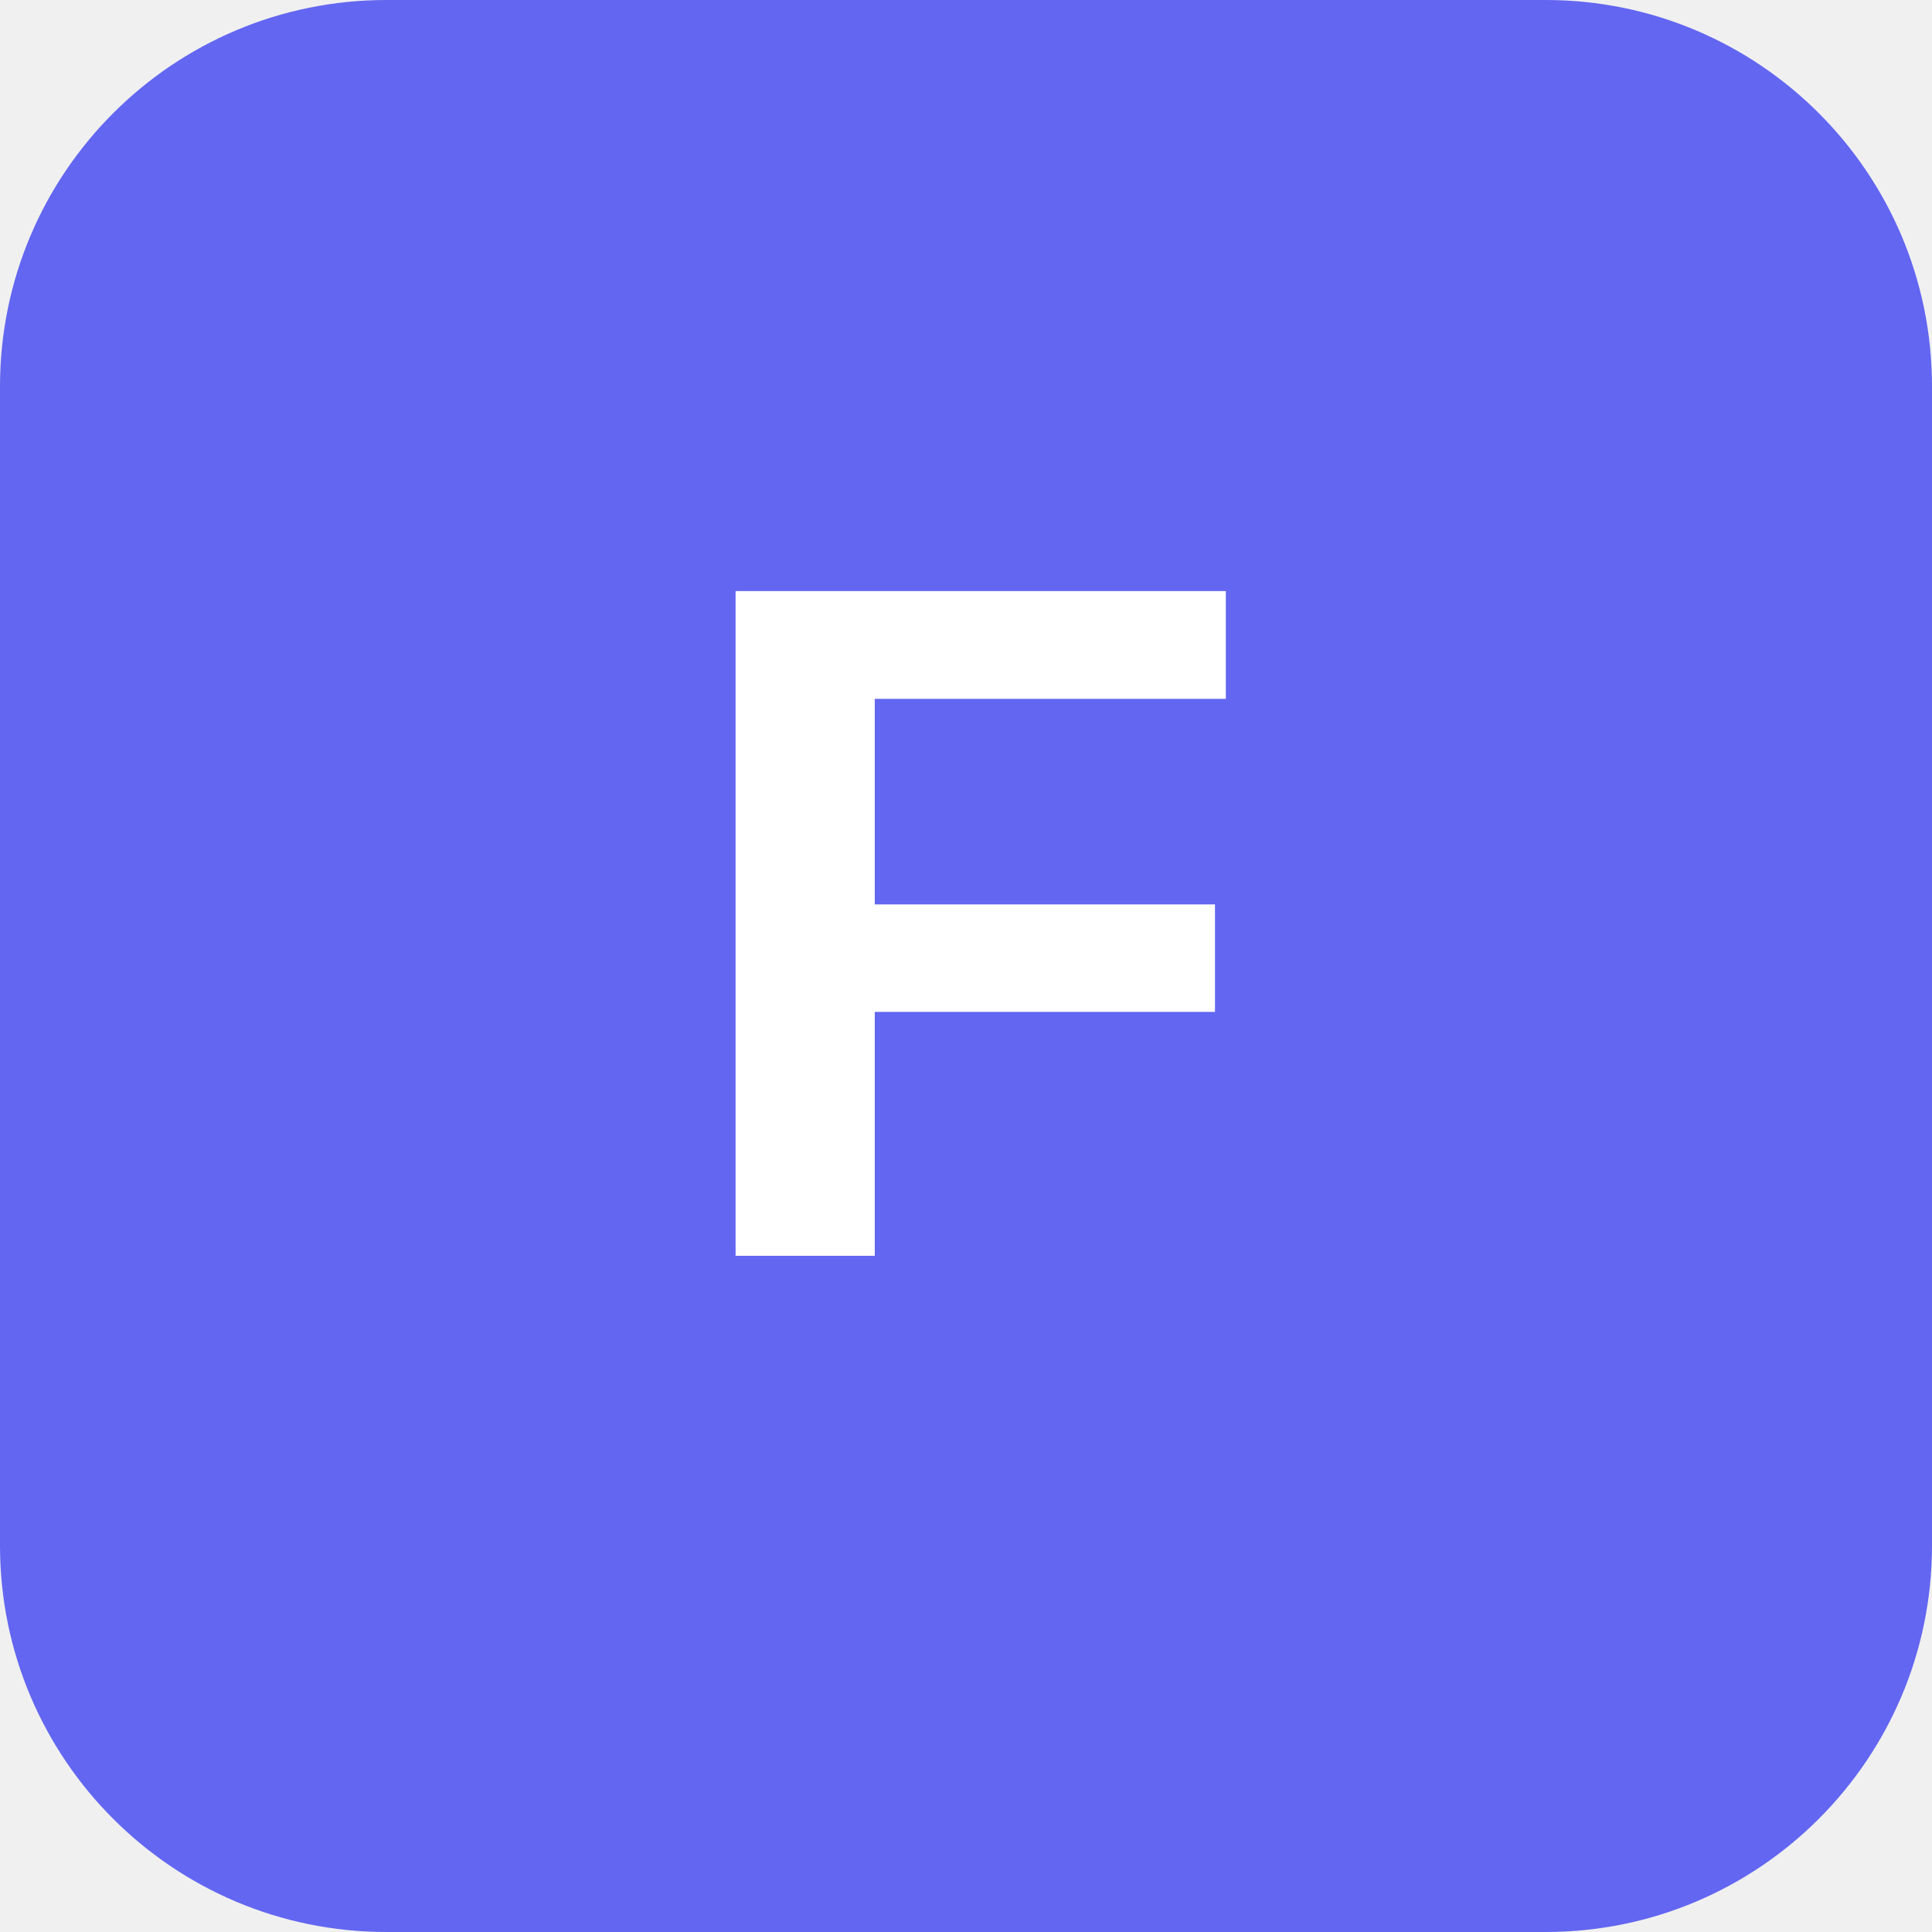
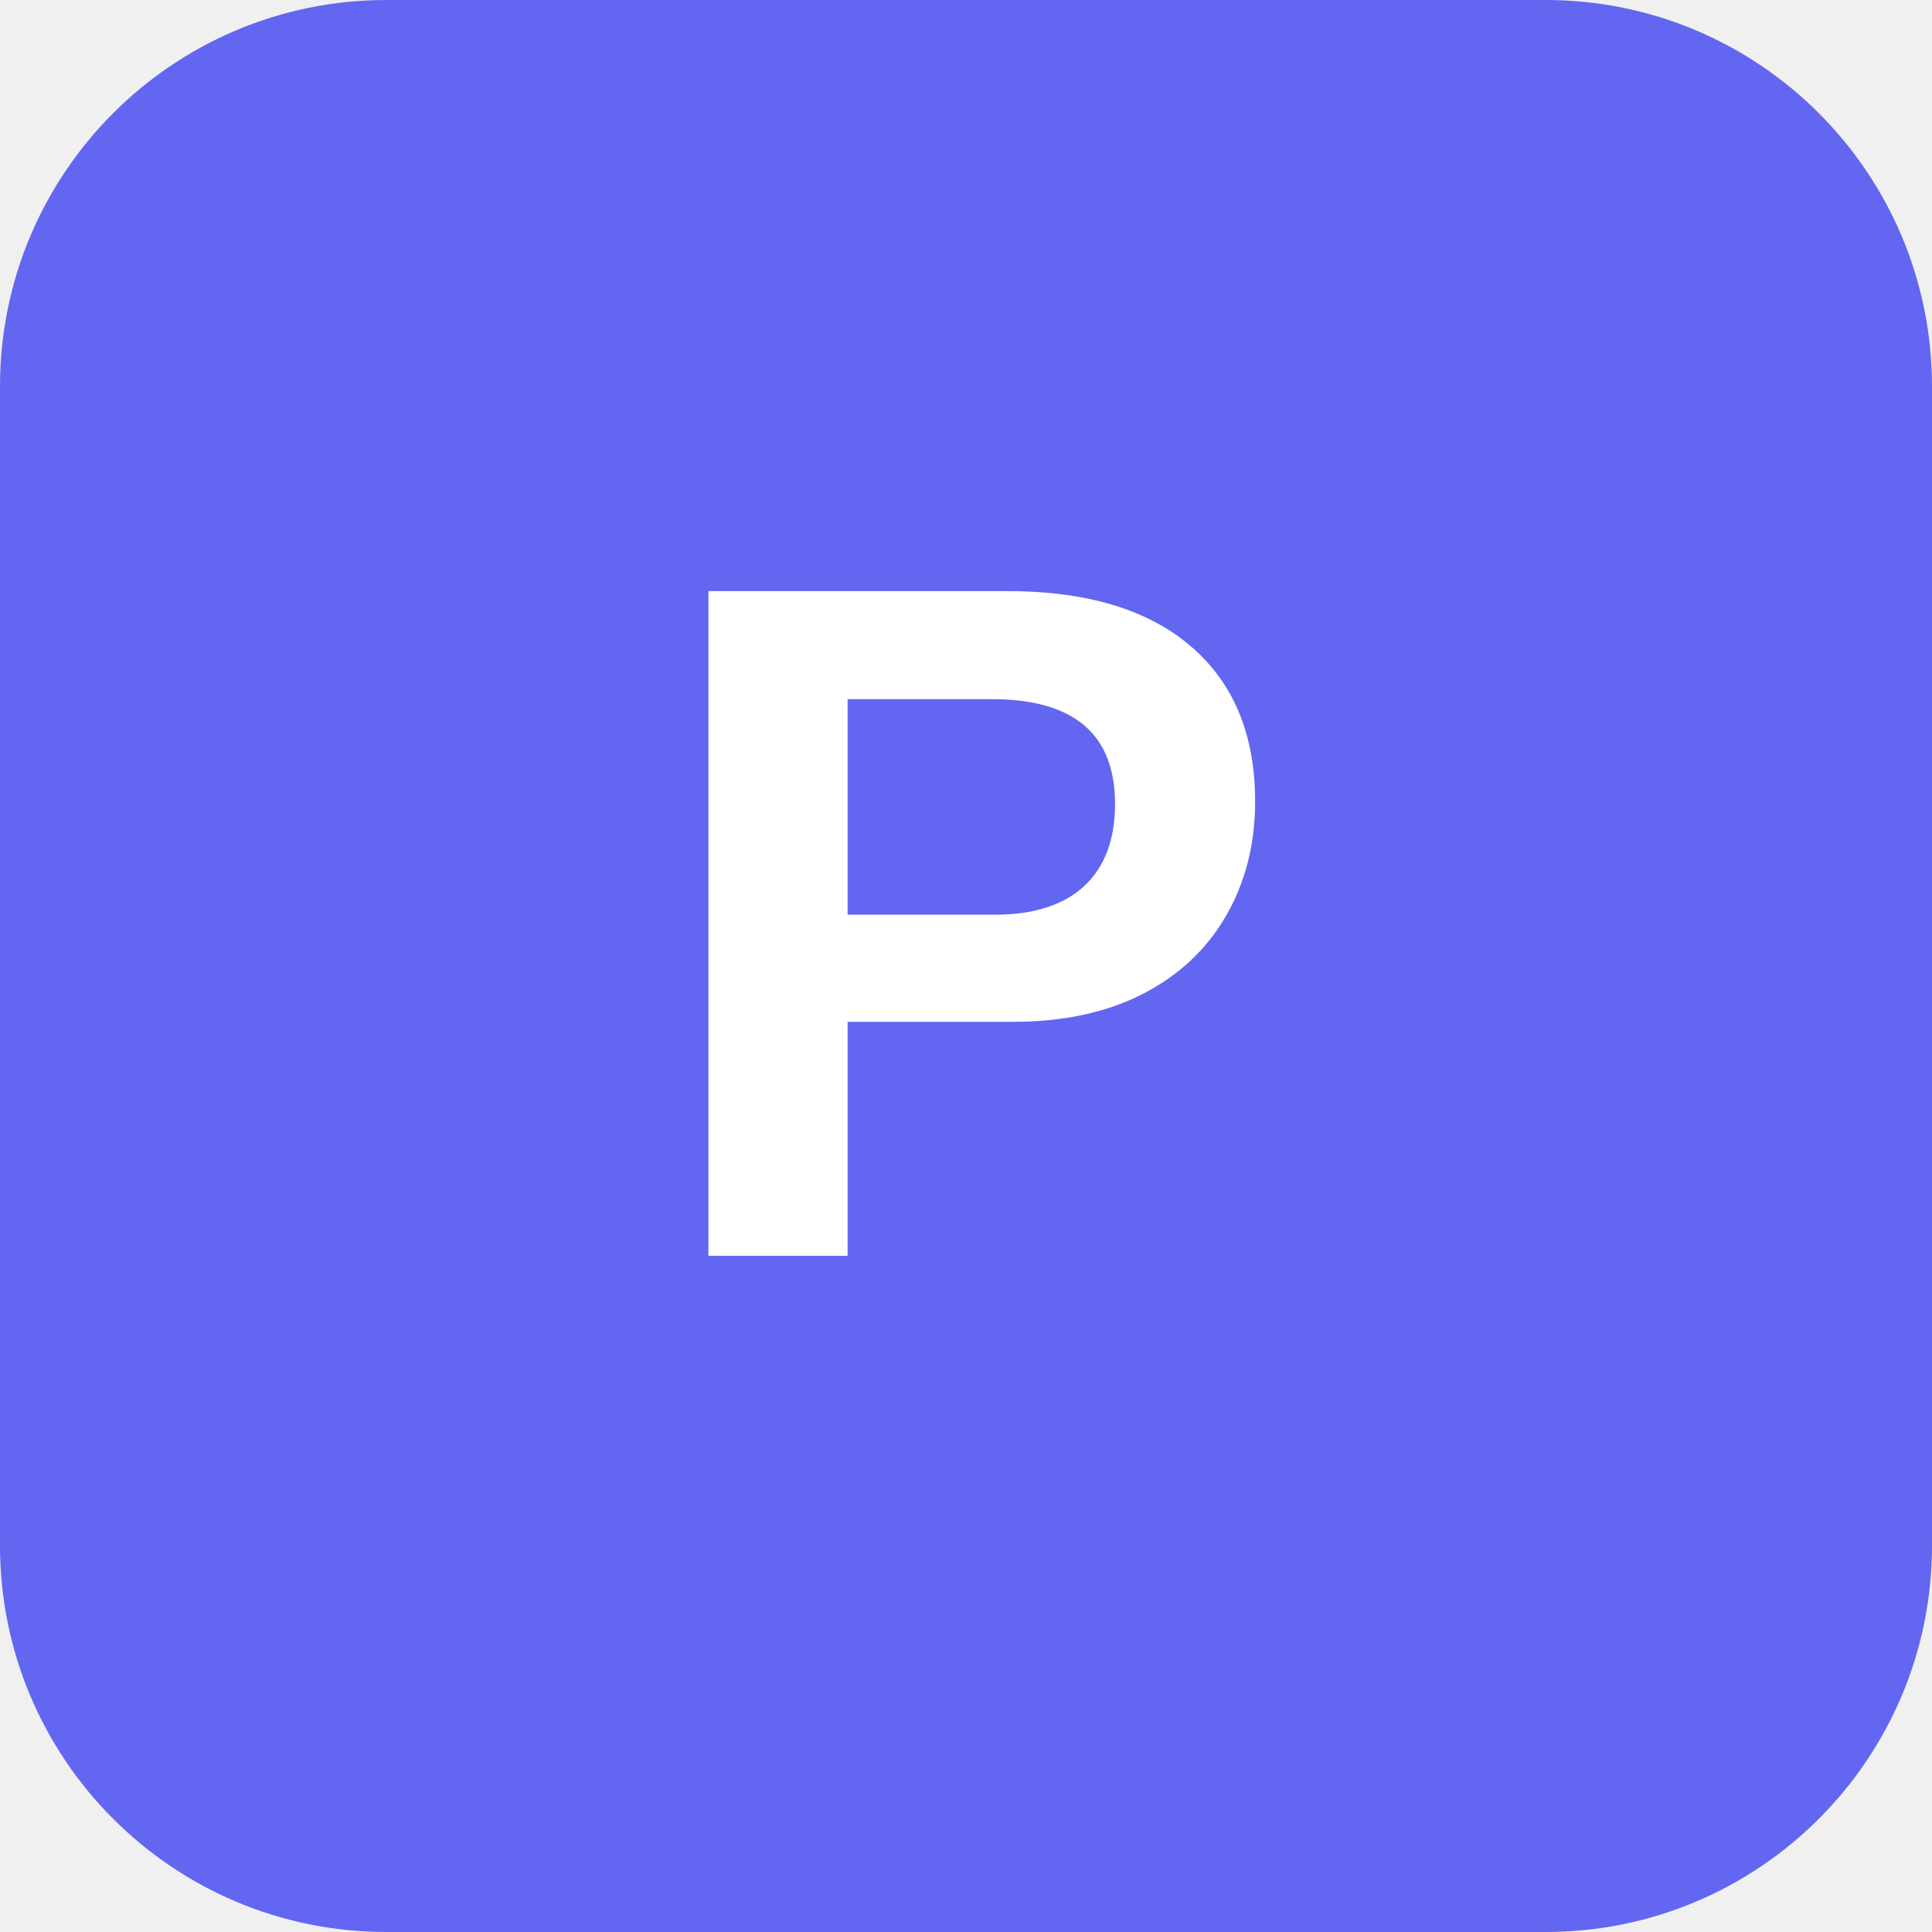
<svg xmlns="http://www.w3.org/2000/svg" viewBox="0 0 100 100">
  <rect width="100" height="100" rx="20" fill="#6366f1" />
-   <text x="50" y="65" font-family="Arial, sans-serif" font-size="50" font-weight="bold" fill="white" text-anchor="middle">F</text>
+   <text x="50" y="65" font-family="Arial, sans-serif" font-size="50" font-weight="bold" fill="white" text-anchor="middle">P</text>
</svg>
